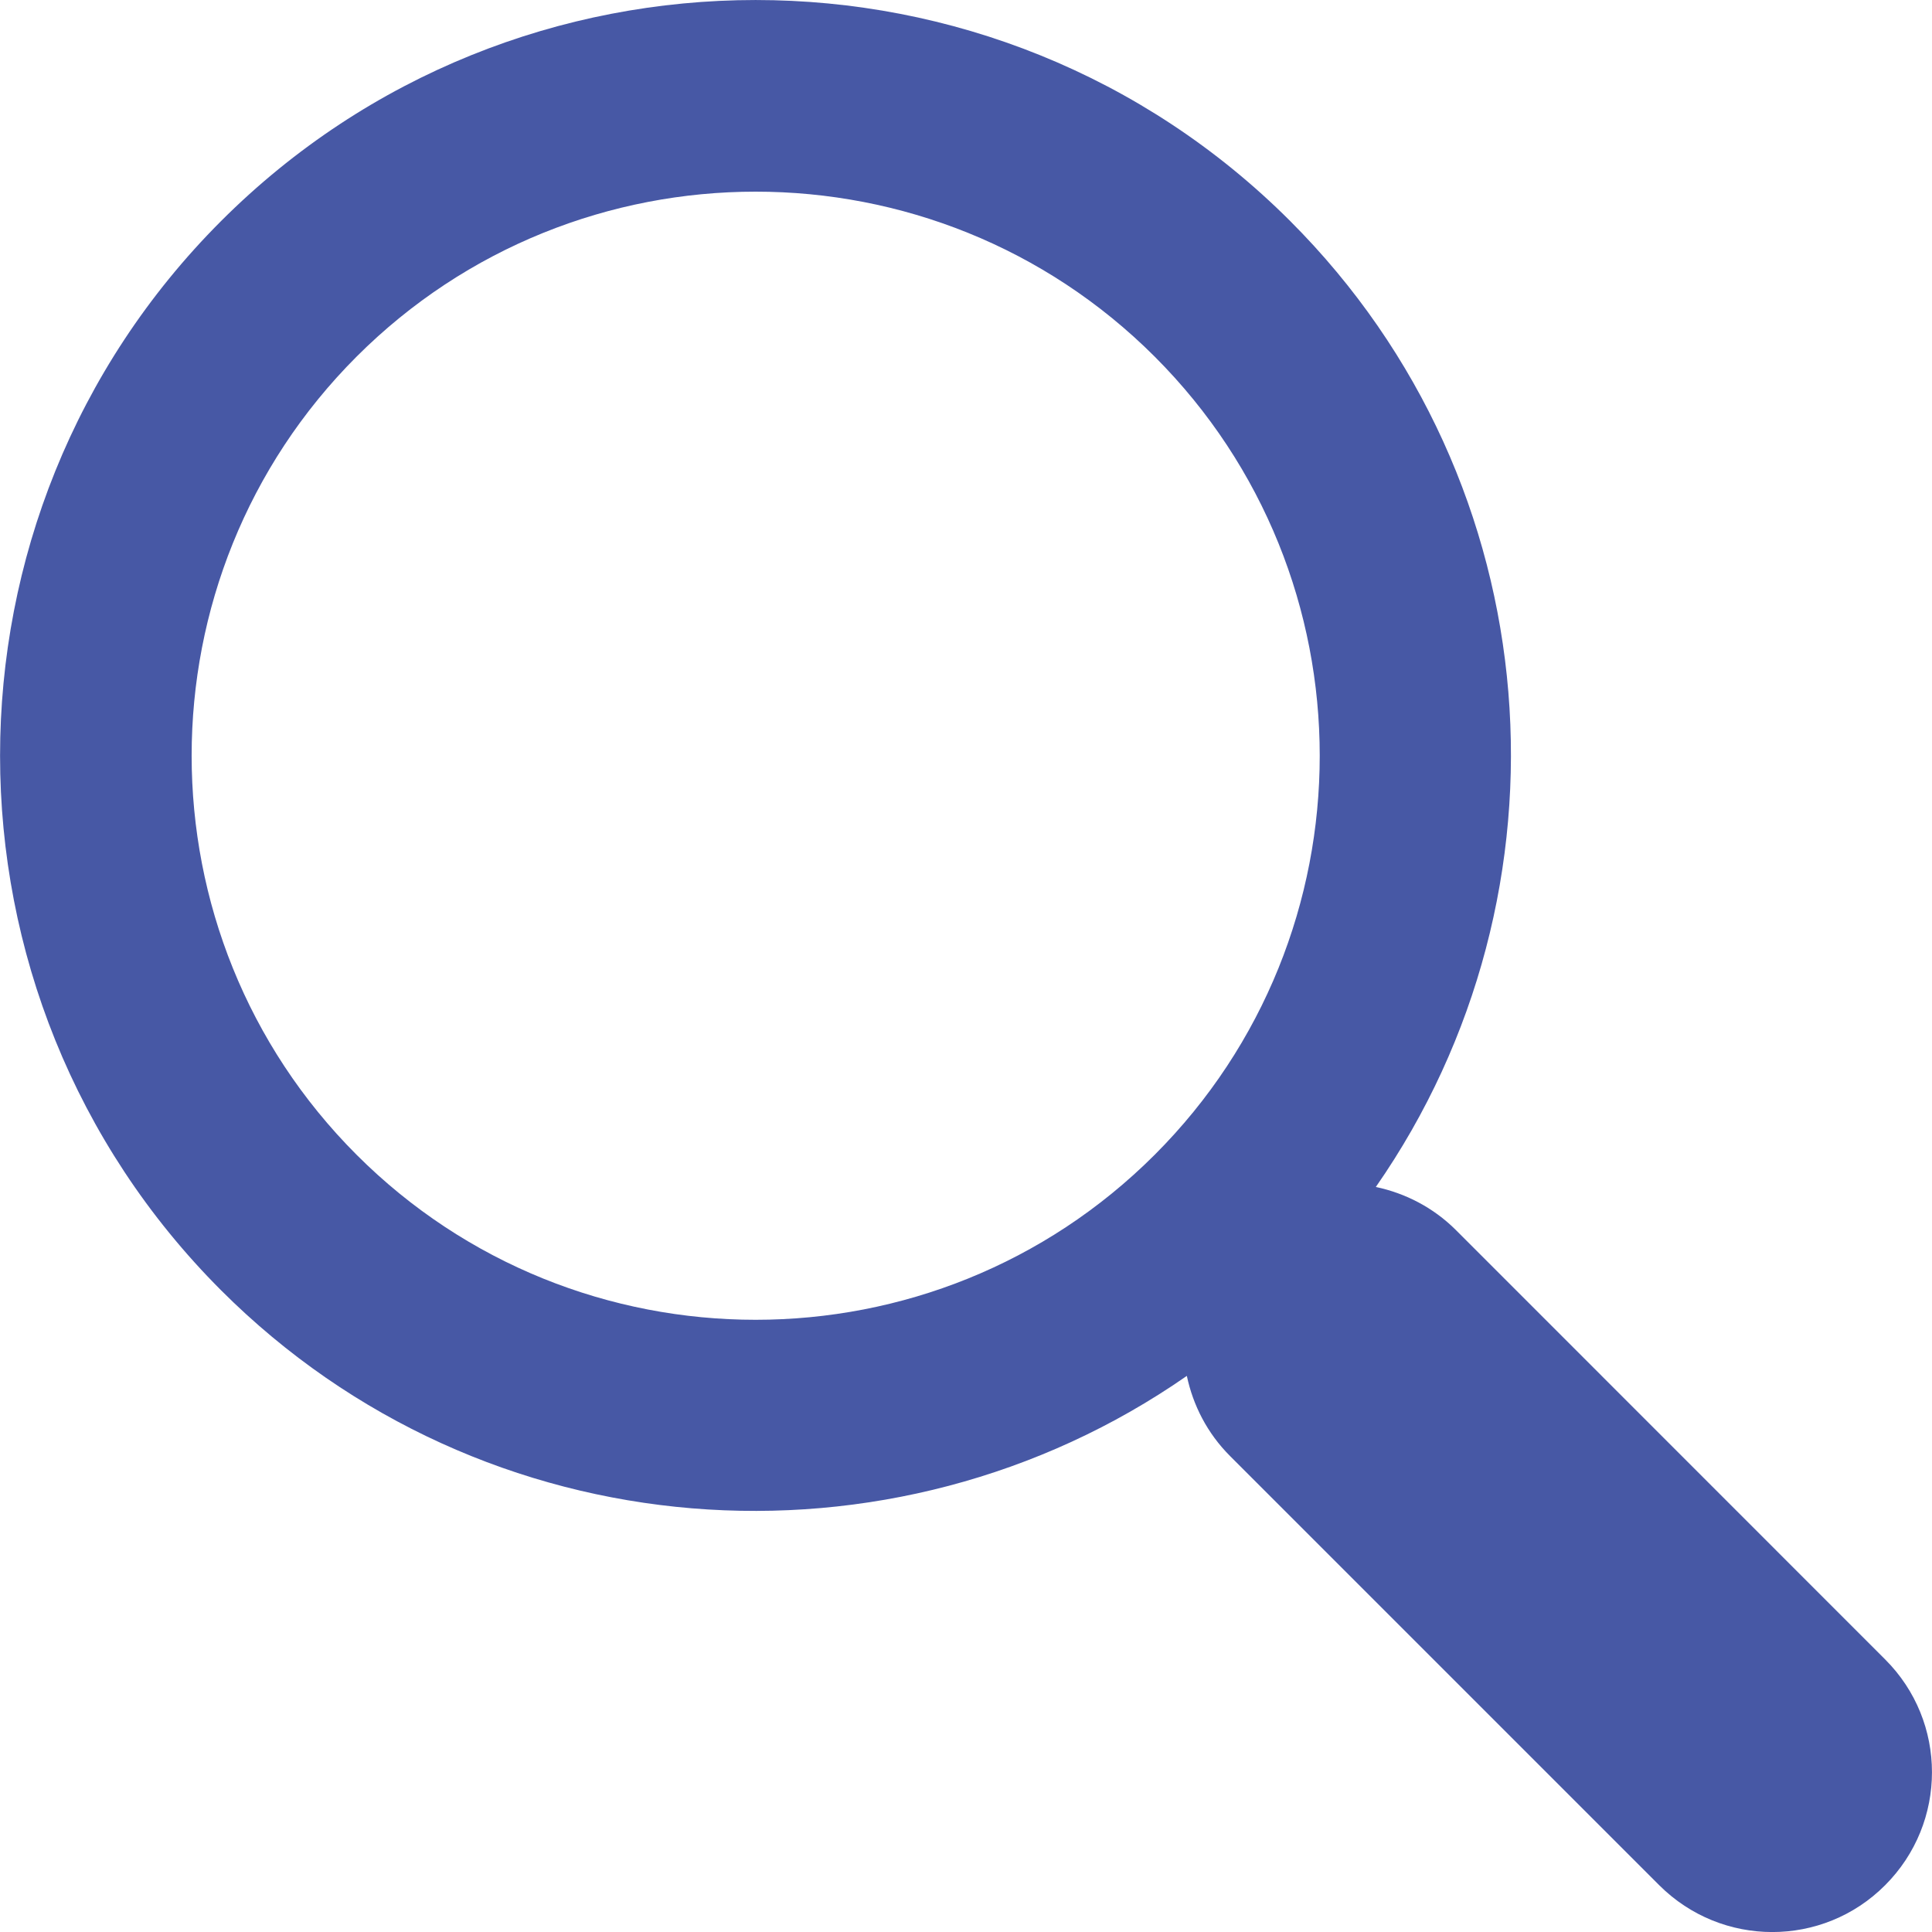
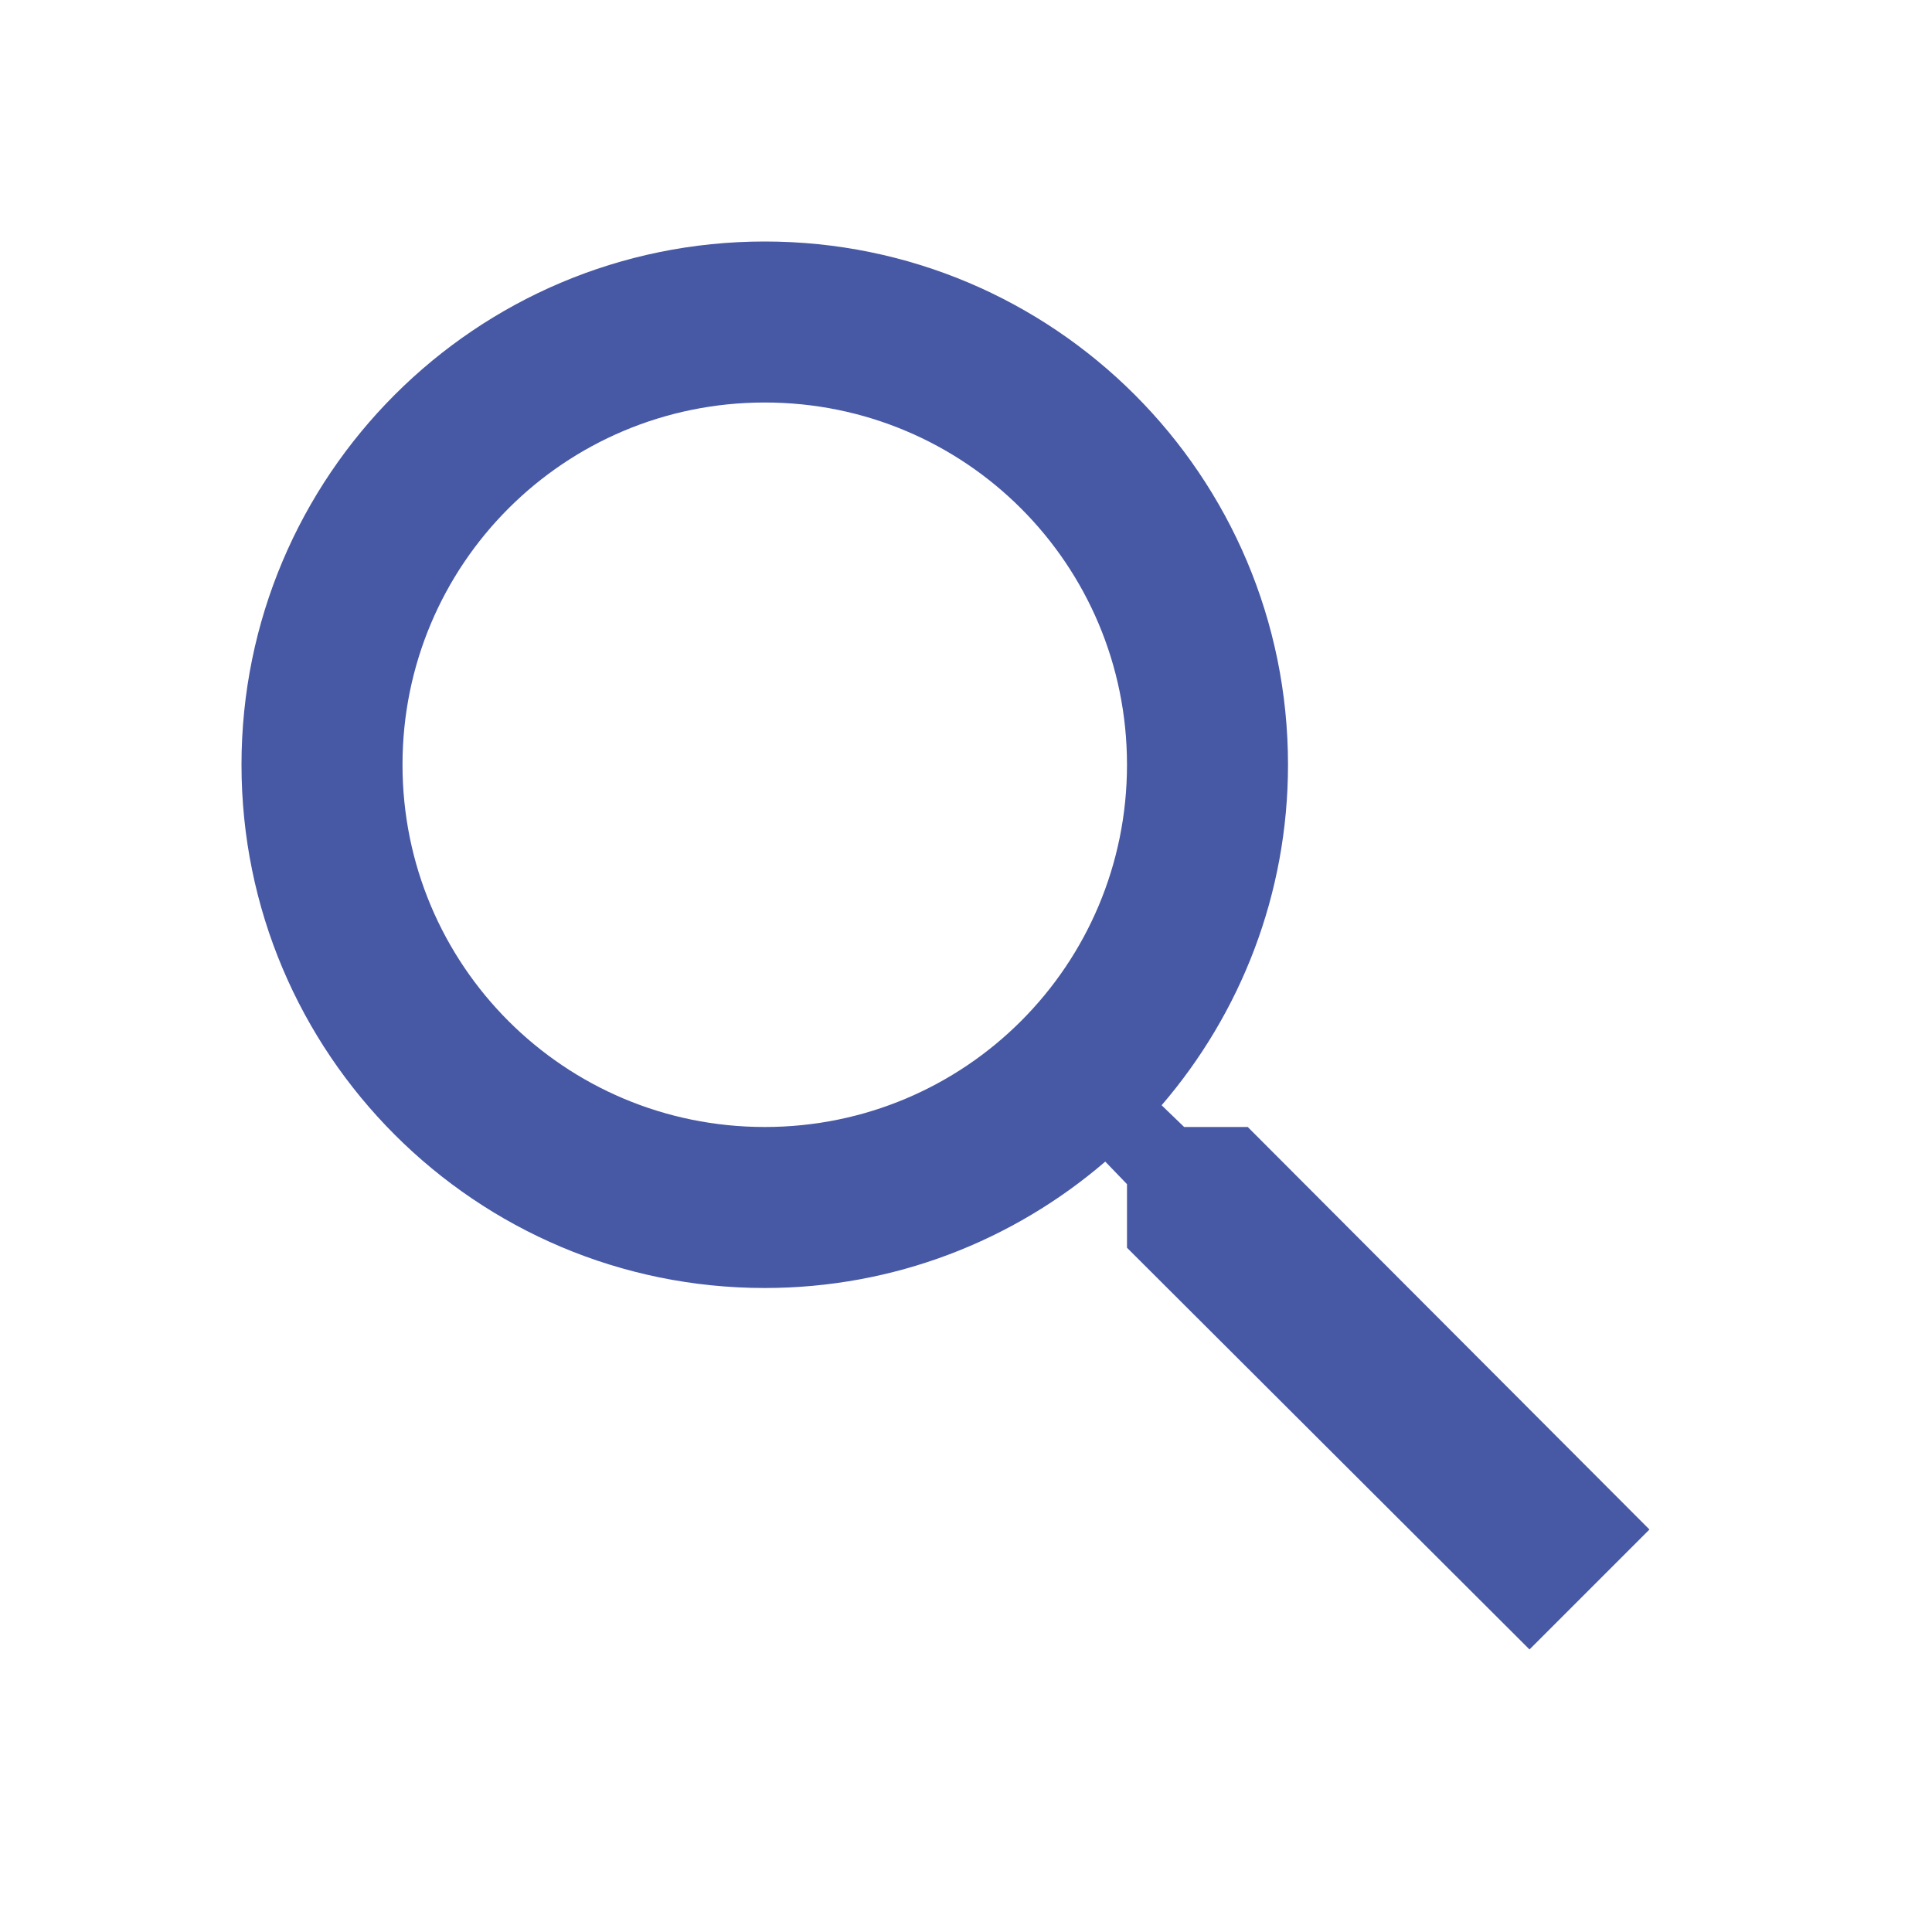
- <svg xmlns="http://www.w3.org/2000/svg" version="1.1" id="Capa_1" x="0px" y="0px" viewBox="0 0 30.239 30.239" style="enable-background:new 0 0 30.239 30.239;" xml:space="preserve">
-   <g>
-     <g>
-       <path d="M20.194,3.46c-4.613-4.613-12.121-4.613-16.734,0c-4.612,4.614-4.612,12.121,0,16.735   c4.108,4.107,10.506,4.547,15.116,1.34c0.097,0.459,0.319,0.897,0.676,1.254l6.718,6.718c0.979,0.977,2.561,0.977,3.535,0   c0.978-0.978,0.978-2.56,0-3.535l-6.718-6.72c-0.355-0.354-0.794-0.577-1.253-0.674C24.743,13.967,24.303,7.57,20.194,3.46z    M18.073,18.074c-3.444,3.444-9.049,3.444-12.492,0c-3.442-3.444-3.442-9.048,0-12.492c3.443-3.443,9.048-3.443,12.492,0   C21.517,9.026,21.517,14.63,18.073,18.074z" data-original="#000000" class="active-path" data-old_color="#4758a5" fill="#4758a5" />
-     </g>
-   </g>
+ <svg xmlns="http://www.w3.org/2000/svg" fill="#4758a5" height="24" viewBox="0 0 24 24" width="24">
+   <path d="M15.5 14h-.79l-.28-.27C15.41 12.59 16 11.11 16 9.5 16 5.91 13.09 3 9.5 3S3 5.91 3 9.5 5.91 16 9.5 16c1.61 0 3.09-.59 4.23-1.57l.27.28v.79l5 4.99L20.49 19l-4.99-5zm-6 0C7.01 14 5 11.99 5 9.5S7.01 5 9.5 5 14 7.01 14 9.5 11.99 14 9.5 14z" />
+   <path d="M0 0h24v24H0z" fill="none" />
</svg>
